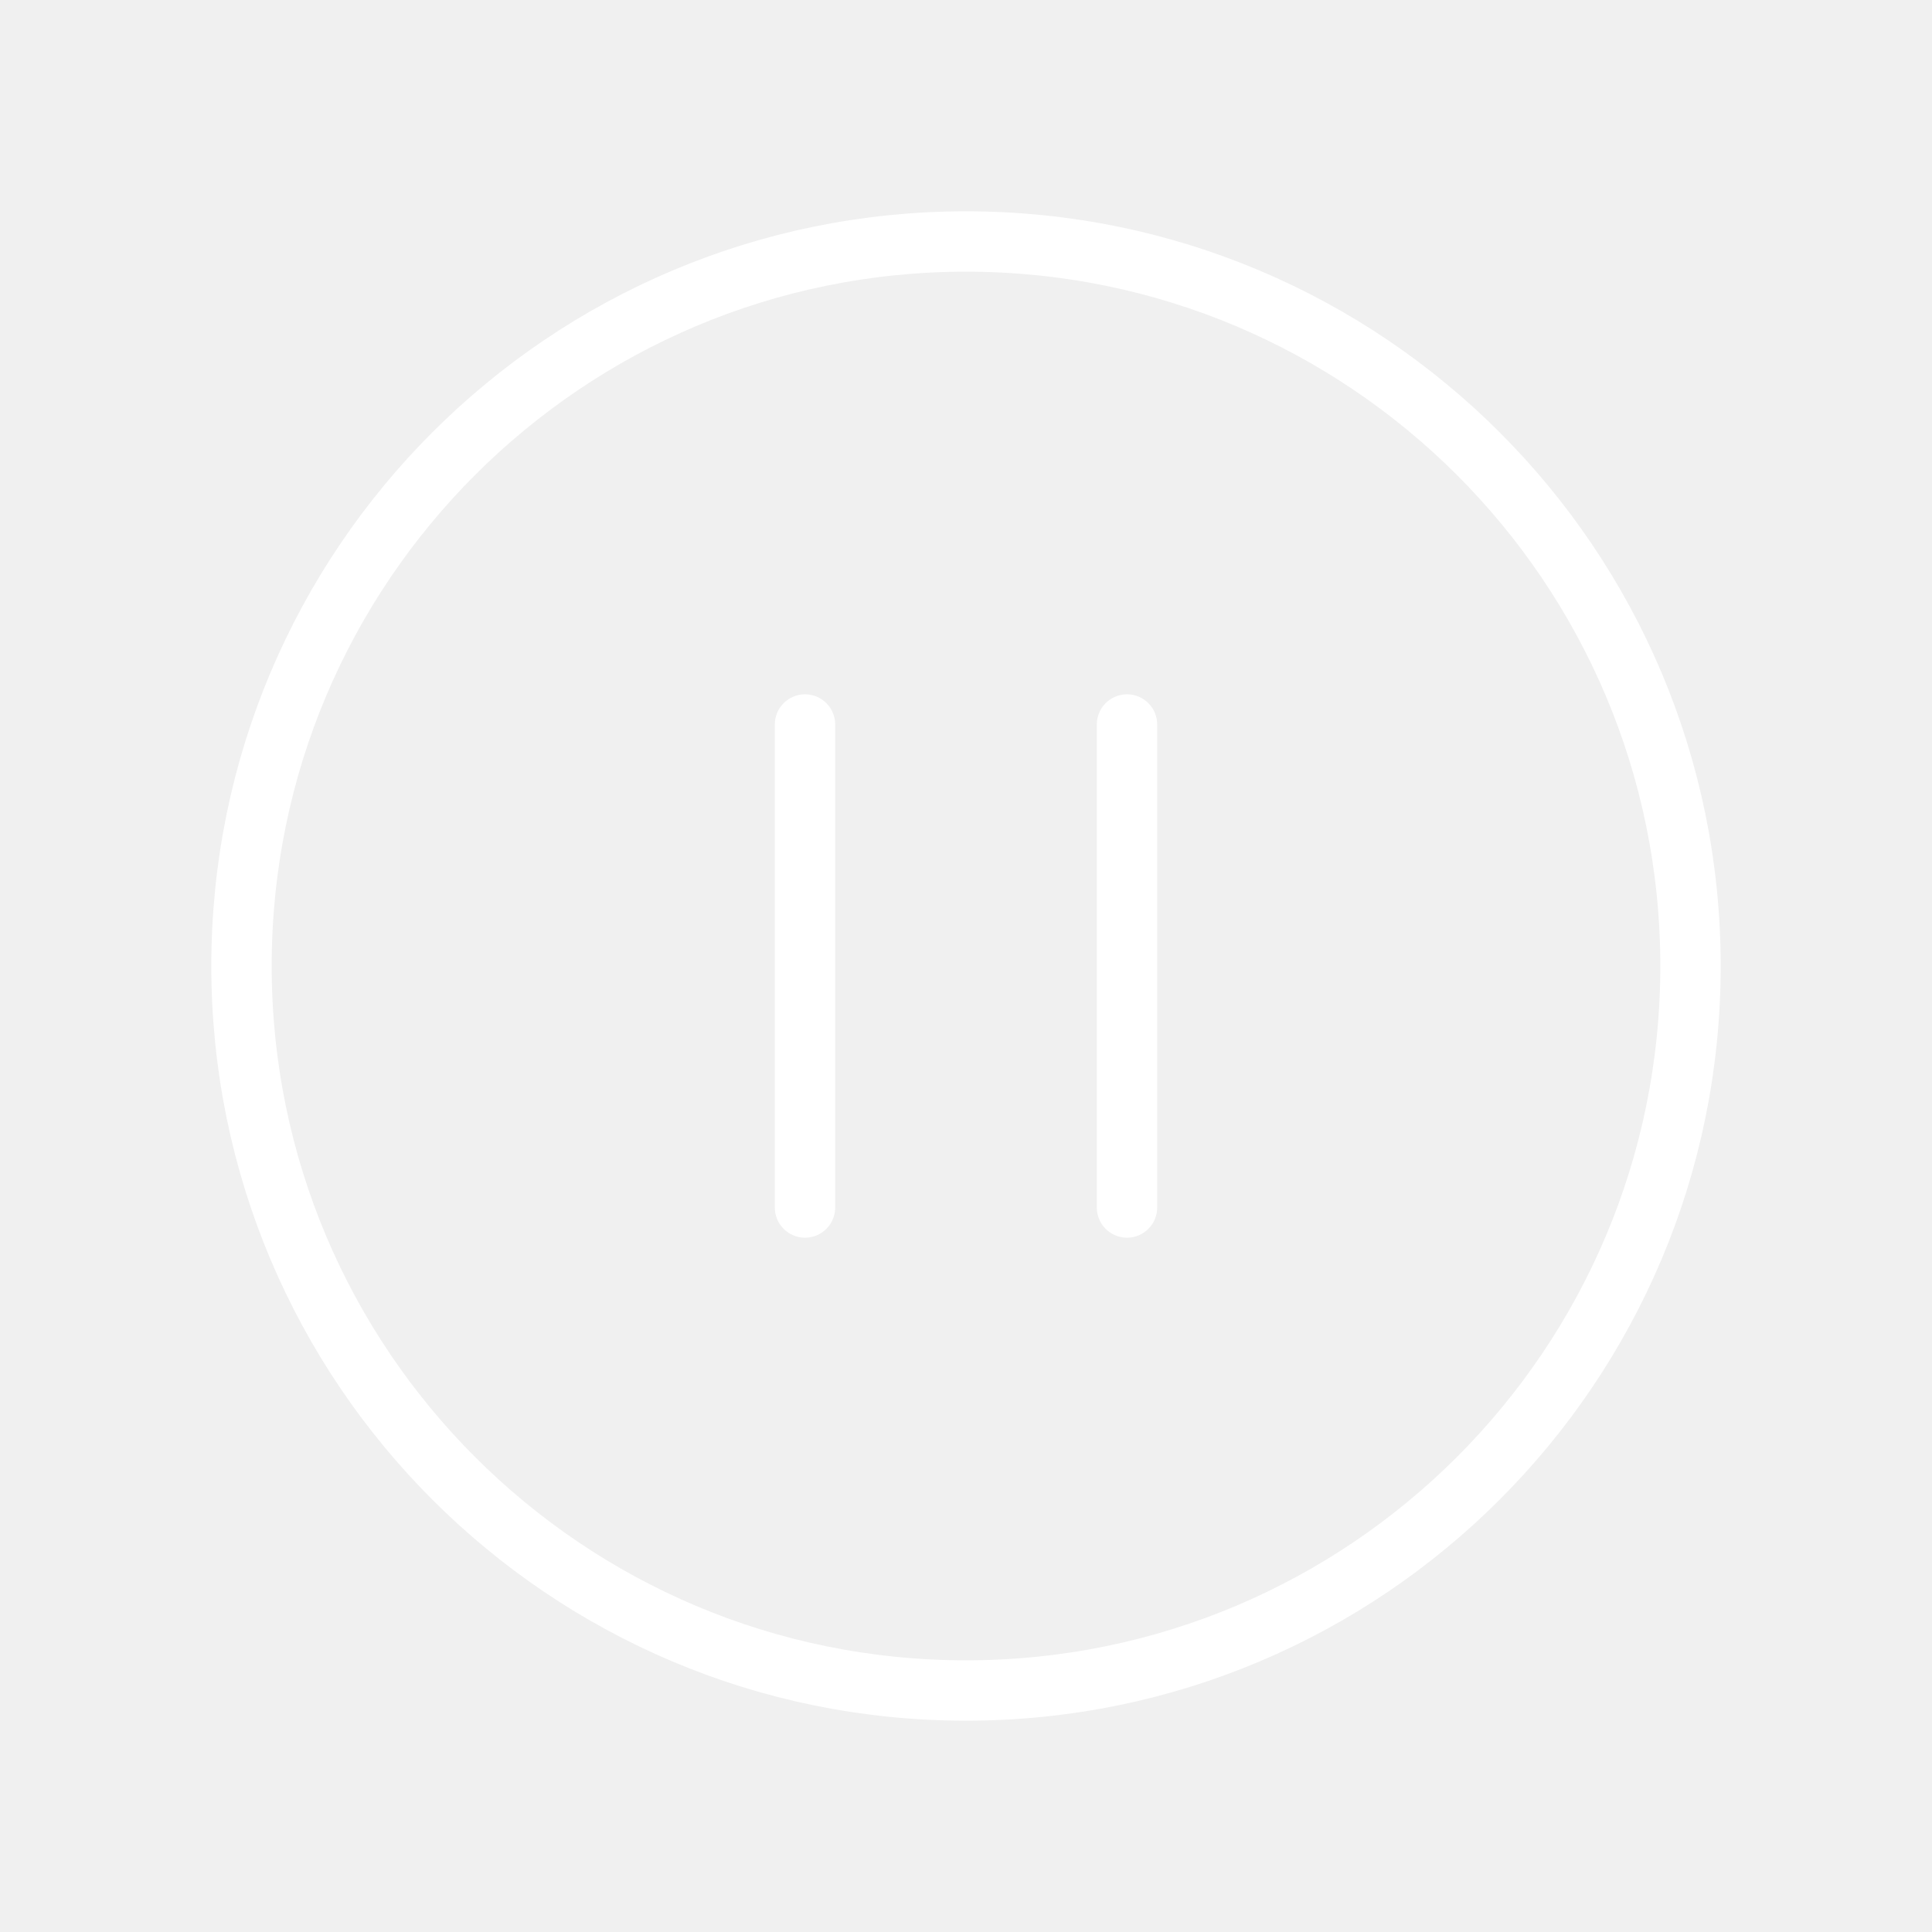
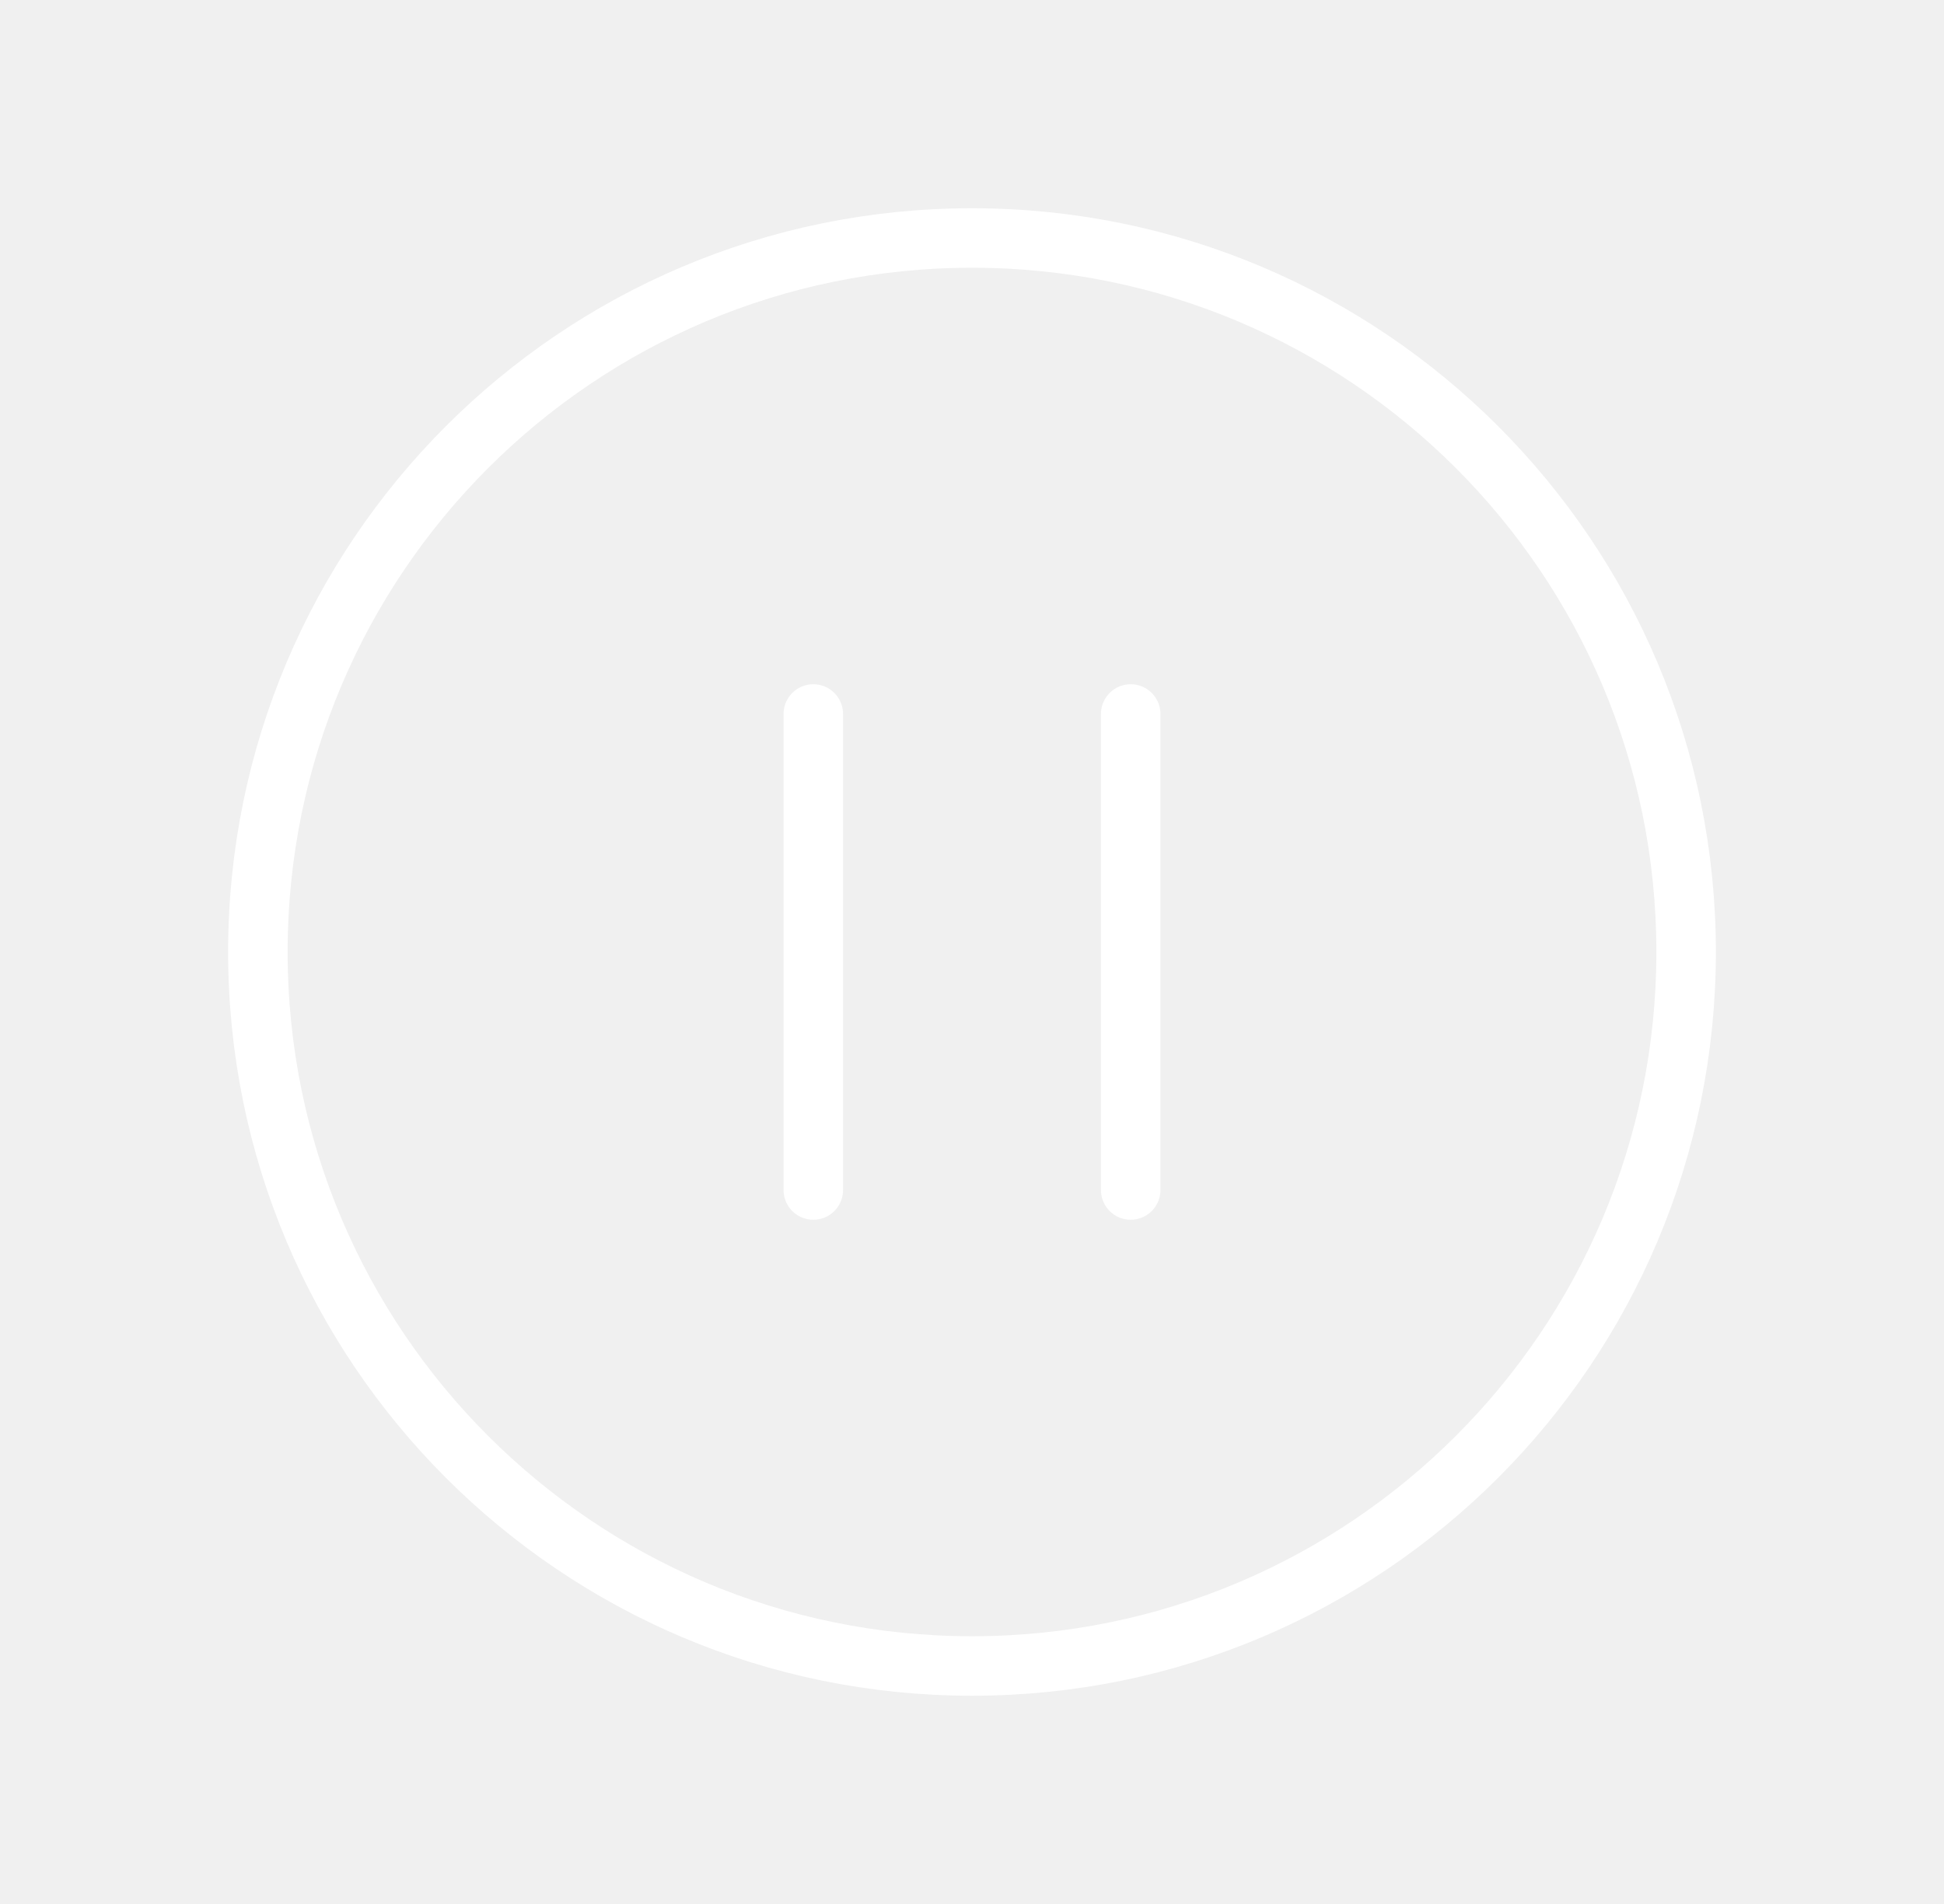
- <svg xmlns="http://www.w3.org/2000/svg" width="48" height="48" viewBox="0 0 48 48" fill="none">
+ <svg xmlns="http://www.w3.org/2000/svg" width="49px" height="48" viewBox="0 0 49 48" fill="none">
  <g id="Group">
    <g id="Group_2">
-       <path id="Path" d="M28 30V18" stroke="white" stroke-width="1.5" stroke-linecap="round" stroke-linejoin="round" />
-       <path id="Path_2" d="M20 30V18" stroke="white" stroke-width="1.5" stroke-linecap="round" stroke-linejoin="round" />
-       <path id="Path_3" fill-rule="evenodd" clip-rule="evenodd" d="M42 24V24C42 33.942 33.942 42 24 42V42C14.058 42 6 33.942 6 24V24C6 14.058 14.058 6 24 6V6C33.942 6 42 14.058 42 24Z" stroke="white" stroke-width="1.5" stroke-linecap="round" stroke-linejoin="round" />
+       <path id="Path" d="M28.5 30V18" stroke="white" stroke-width="1.5" stroke-linecap="round" stroke-linejoin="round" />
+       <path id="Path_2" d="M20.5 30V18" stroke="white" stroke-width="1.5" stroke-linecap="round" stroke-linejoin="round" />
+       <path id="Path_3" fill-rule="evenodd" clip-rule="evenodd" d="M42.5 24V24C42.5 33.942 34.442 42 24.5 42V42C14.558 42 6.5 33.942 6.5 24V24C6.5 14.058 14.558 6 24.5 6V6C34.442 6 42.5 14.058 42.5 24Z" stroke="white" stroke-width="1.5" stroke-linecap="round" stroke-linejoin="round" />
    </g>
  </g>
</svg>
